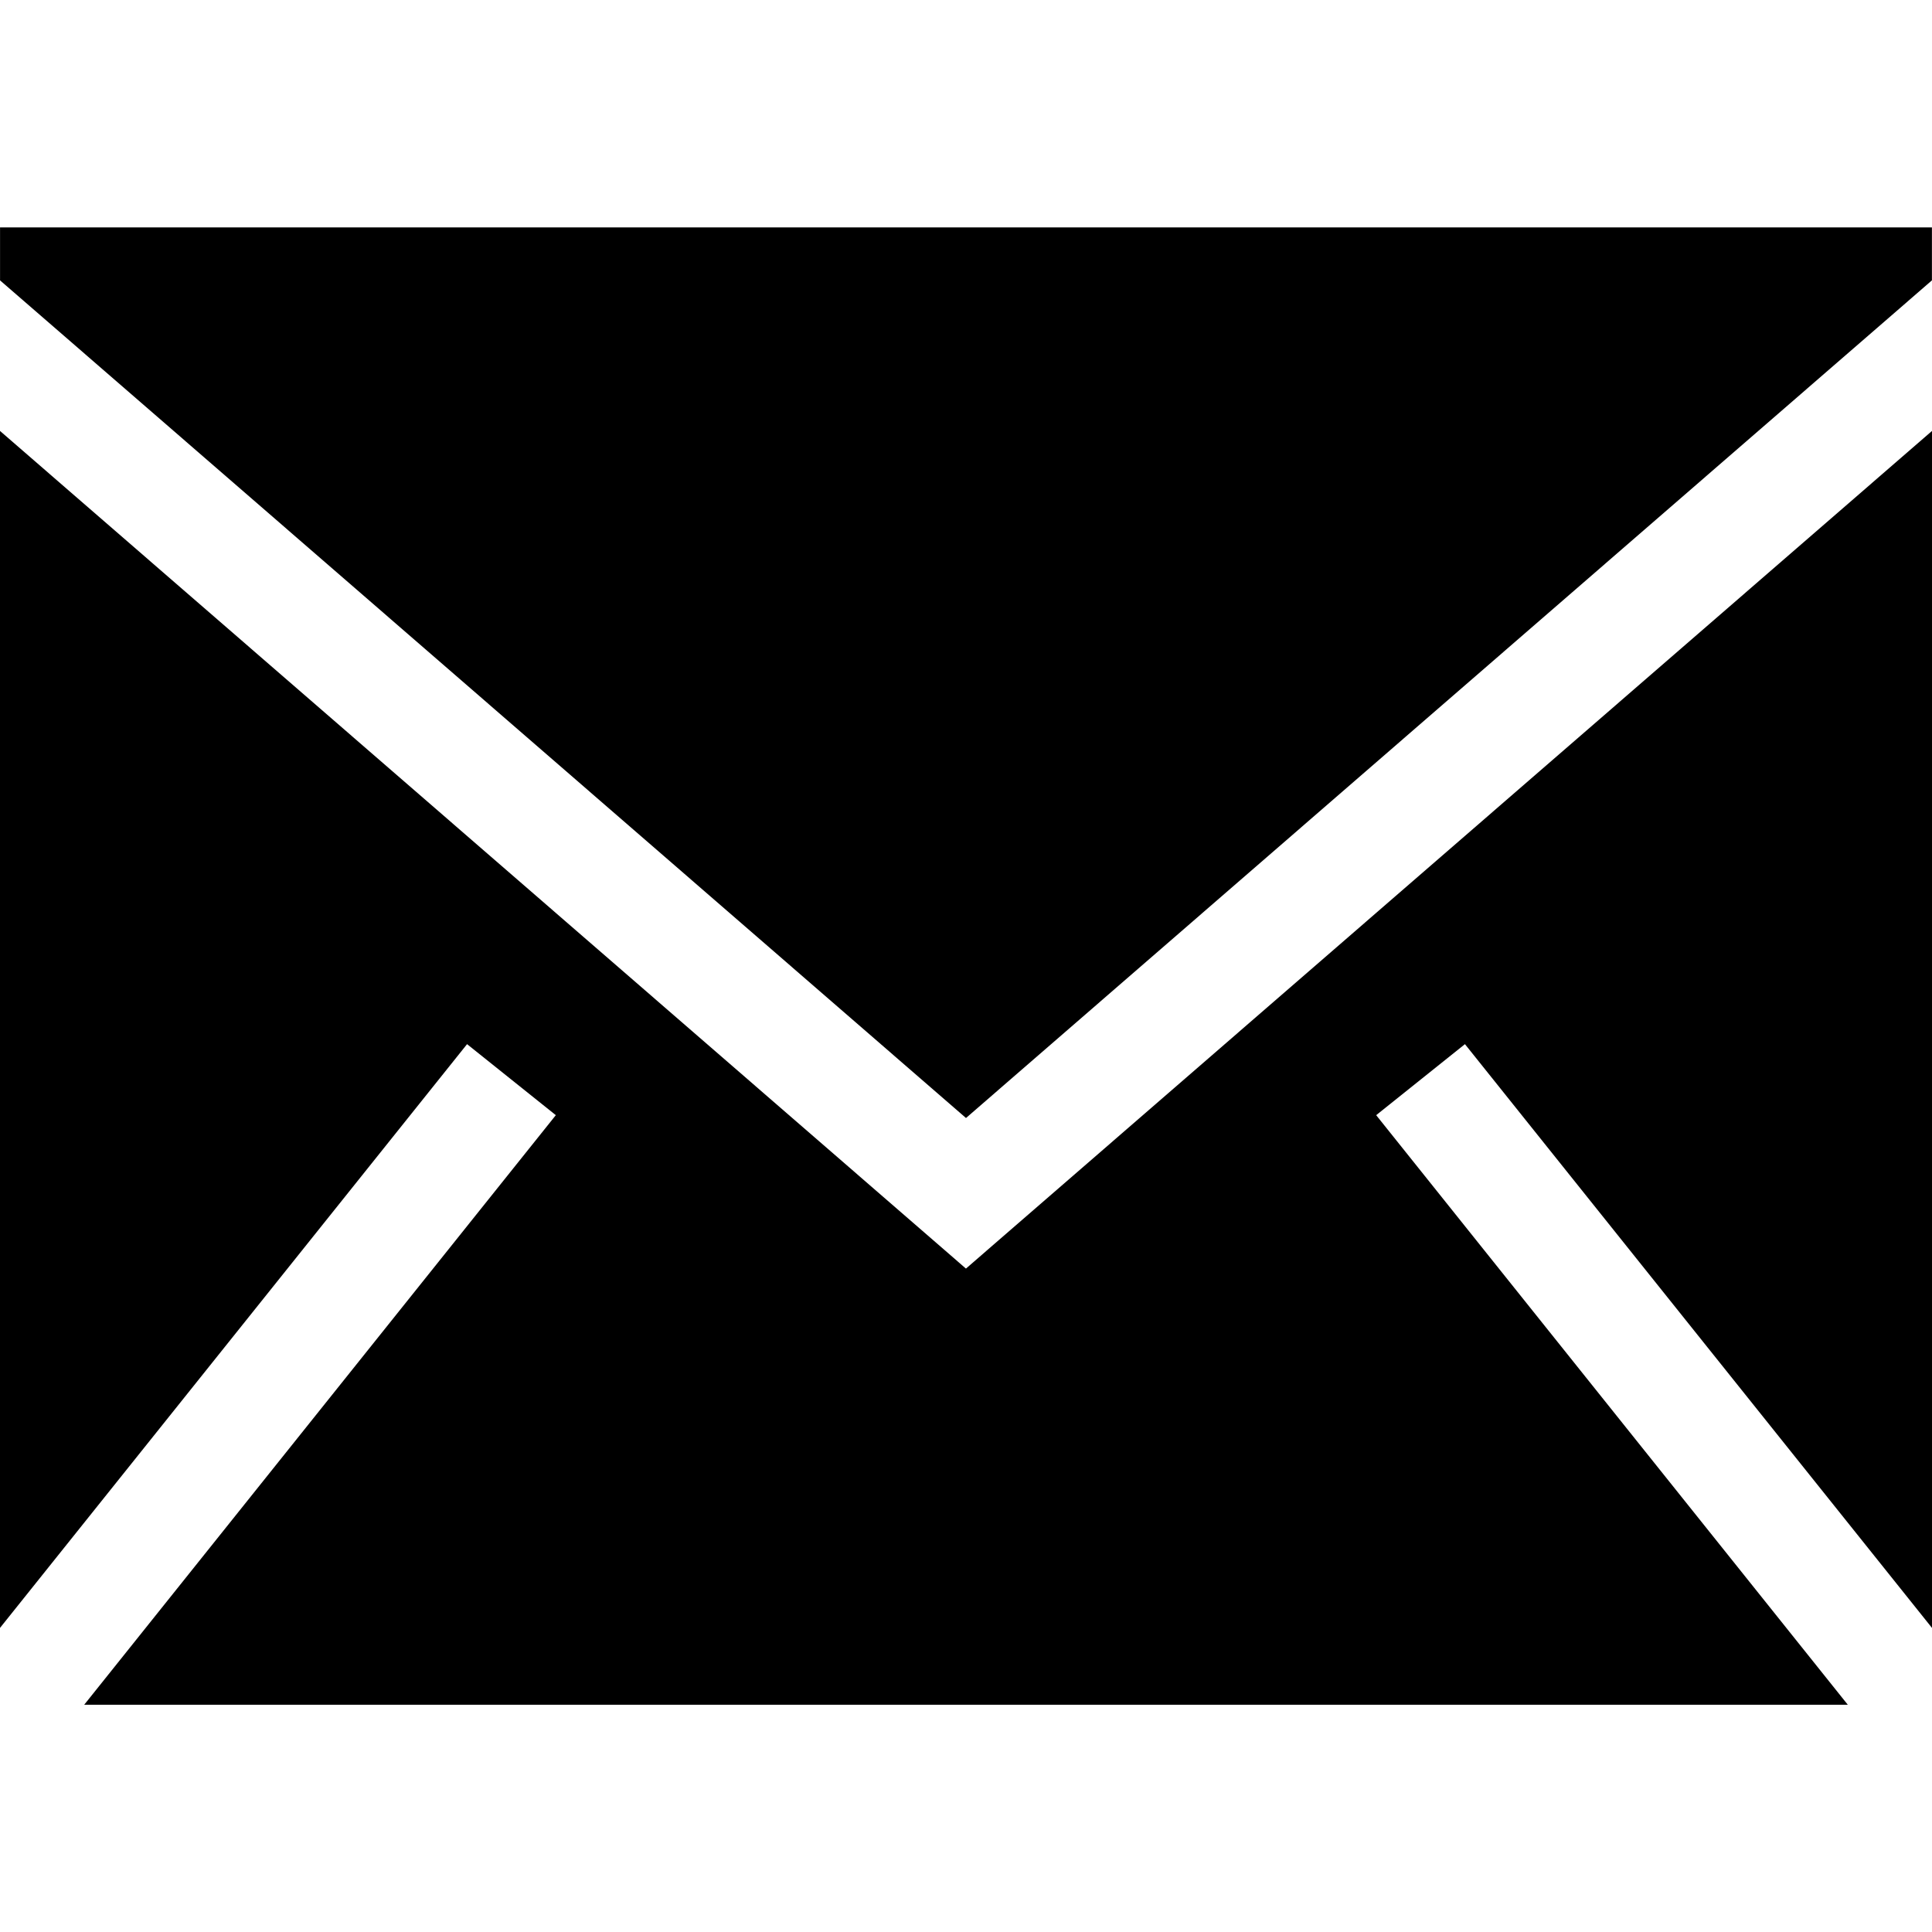
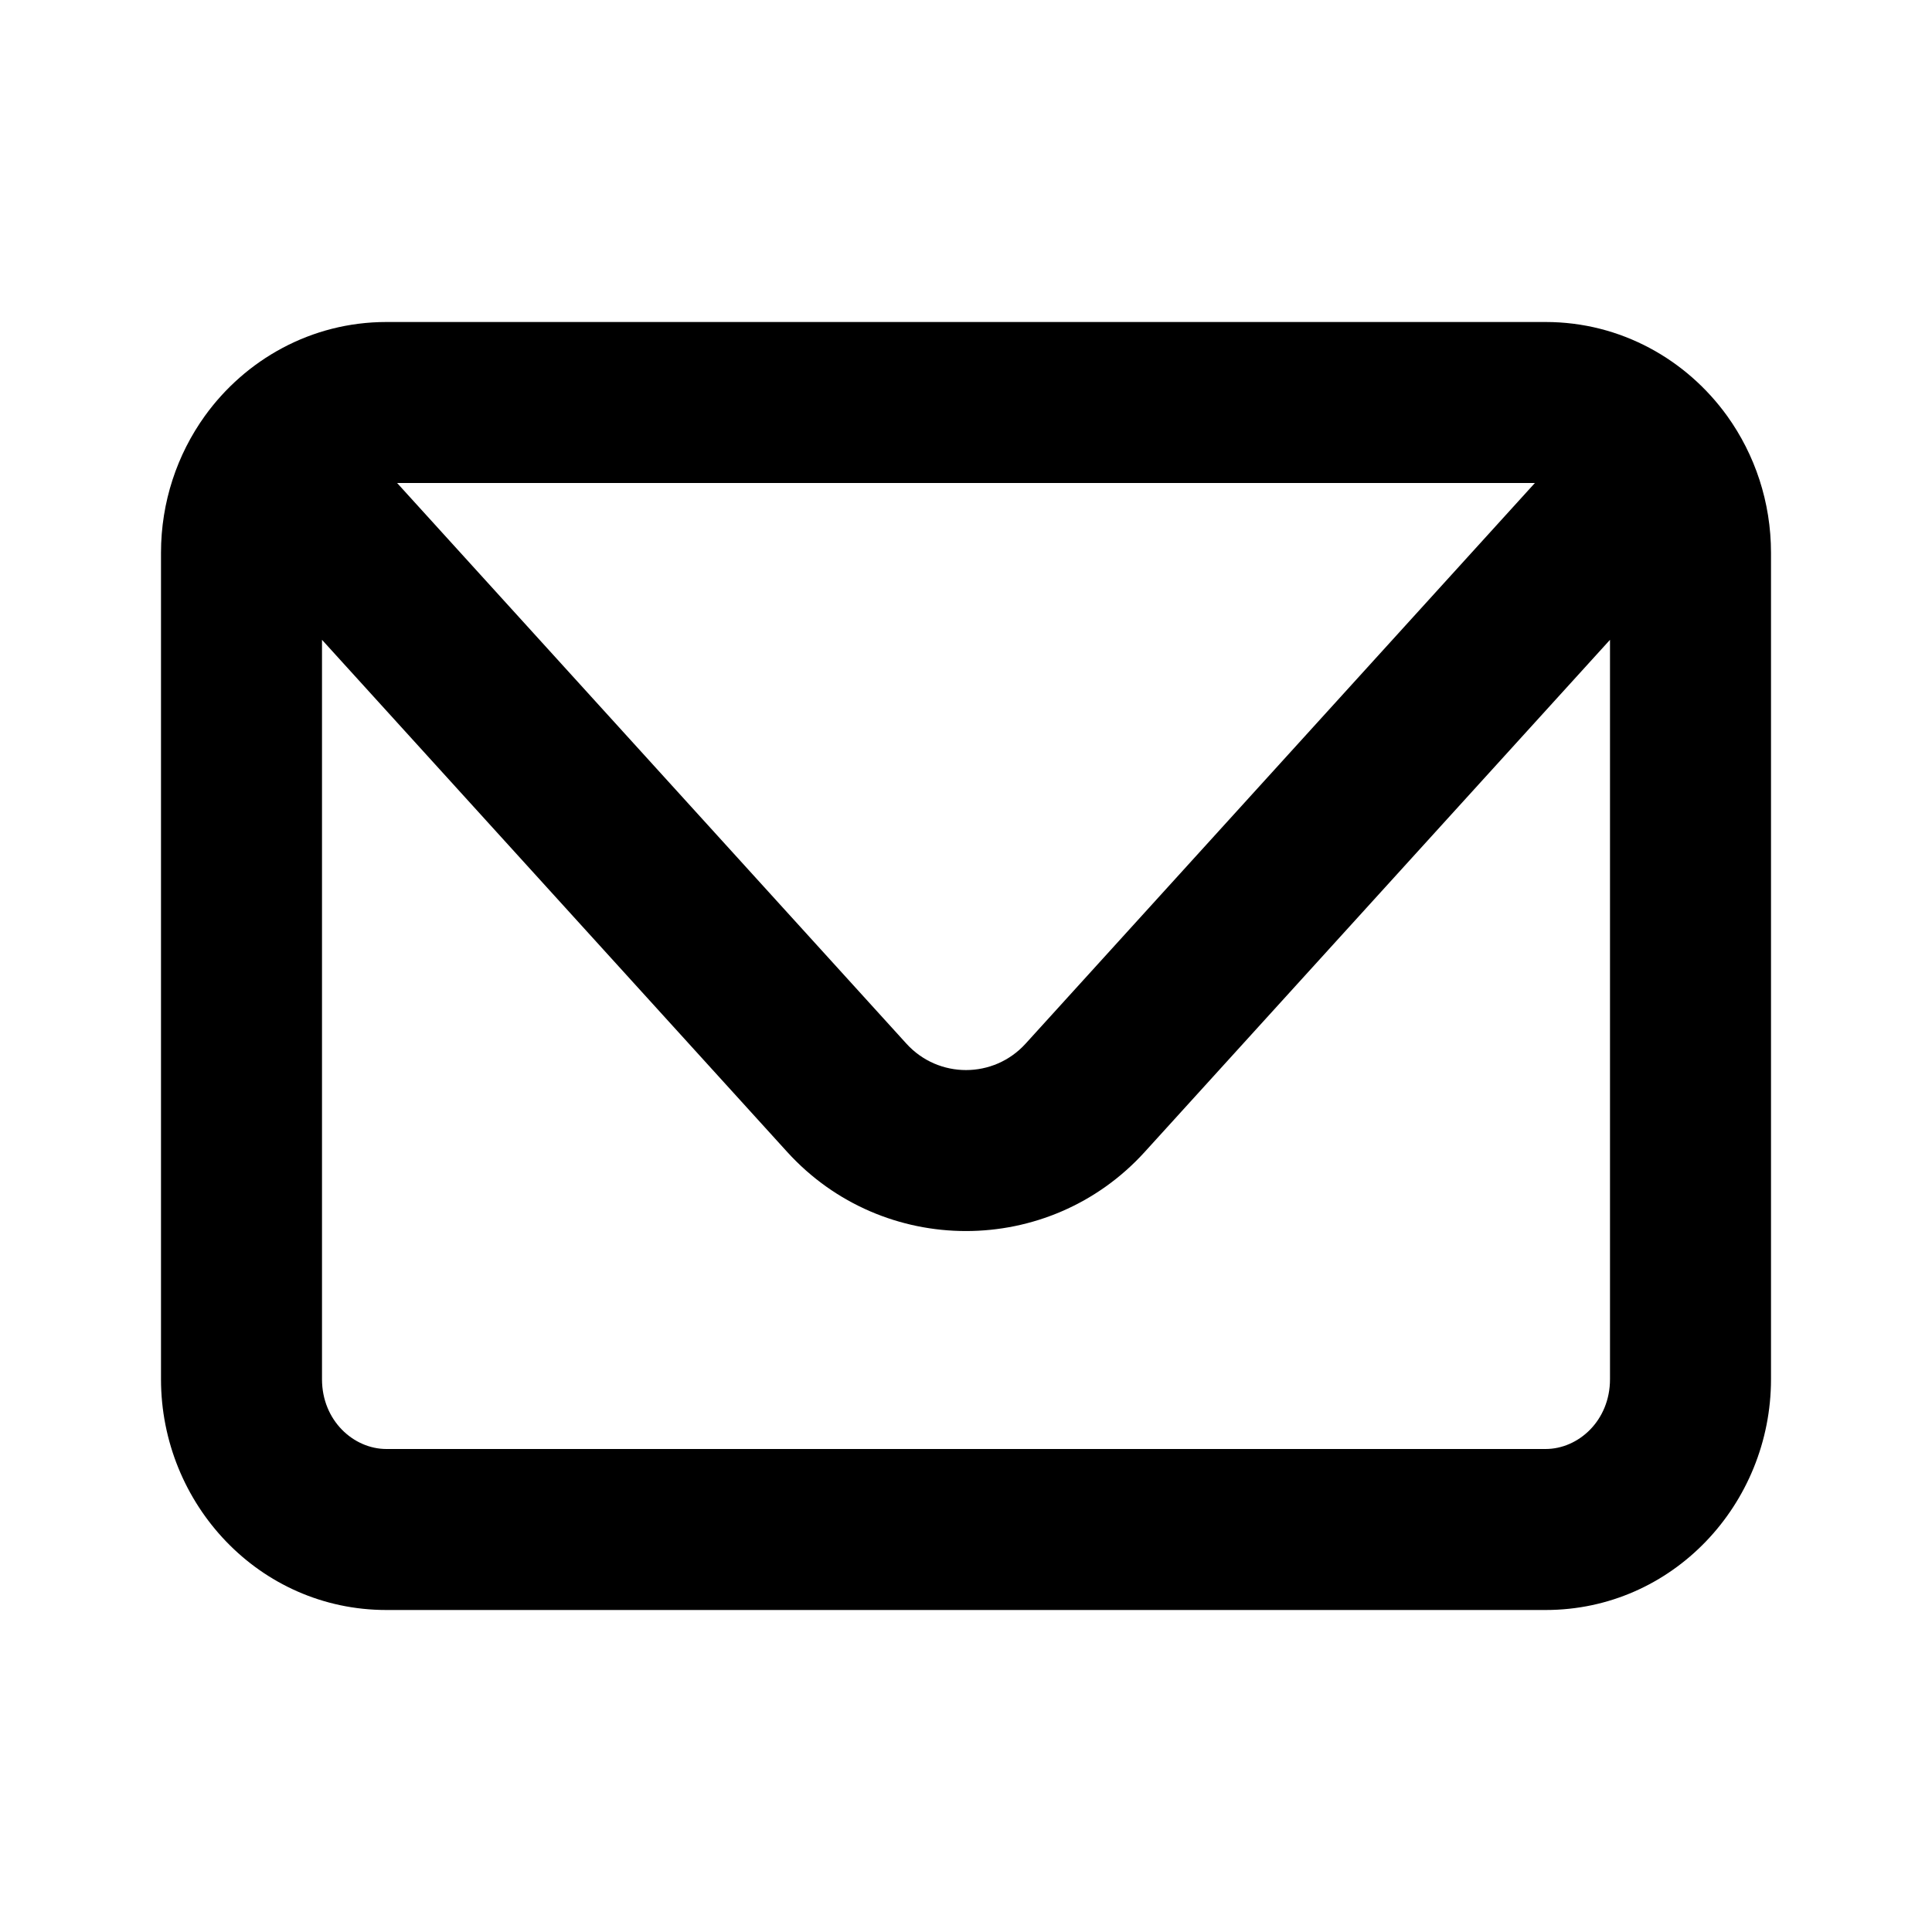
- <svg xmlns="http://www.w3.org/2000/svg" fill="#000000" width="800px" height="800px" viewBox="0 0 1920 1920">
-   <path d="M1920 428.266v1189.54l-464.16-580.146-88.203 70.585 468.679 585.904H83.684l468.679-585.904-88.202-70.585L0 1617.805V428.265l959.944 832.441L1920 428.266ZM1919.932 226v52.627l-959.943 832.44L.045 278.628V226h1919.887Z" fill-rule="evenodd" />
+ <svg xmlns="http://www.w3.org/2000/svg" width="800px" height="800px" viewBox="0 0 24 24" fill="none">
+   <path fill-rule="evenodd" clip-rule="evenodd" d="M2.544 5.168C3.047 4.469 3.865 4 4.8 4H19.2C20.136 4 20.953 4.469 21.456 5.168C21.799 5.646 22 6.235 22 6.867V17.133C22 18.682 20.78 20 19.2 20H4.8C3.22 20 2 18.682 2 17.133V6.867C2 6.235 2.201 5.646 2.544 5.168ZM4.933 6L11.26 12.965C11.657 13.402 12.343 13.402 12.74 12.965L19.067 6H4.933ZM20 7.948L14.22 14.31C13.03 15.62 10.97 15.62 9.779 14.31L4 7.948V17.133C4 17.647 4.392 18 4.8 18H19.2C19.608 18 20 17.647 20 17.133V7.948Z" fill="#000000" />
</svg>
